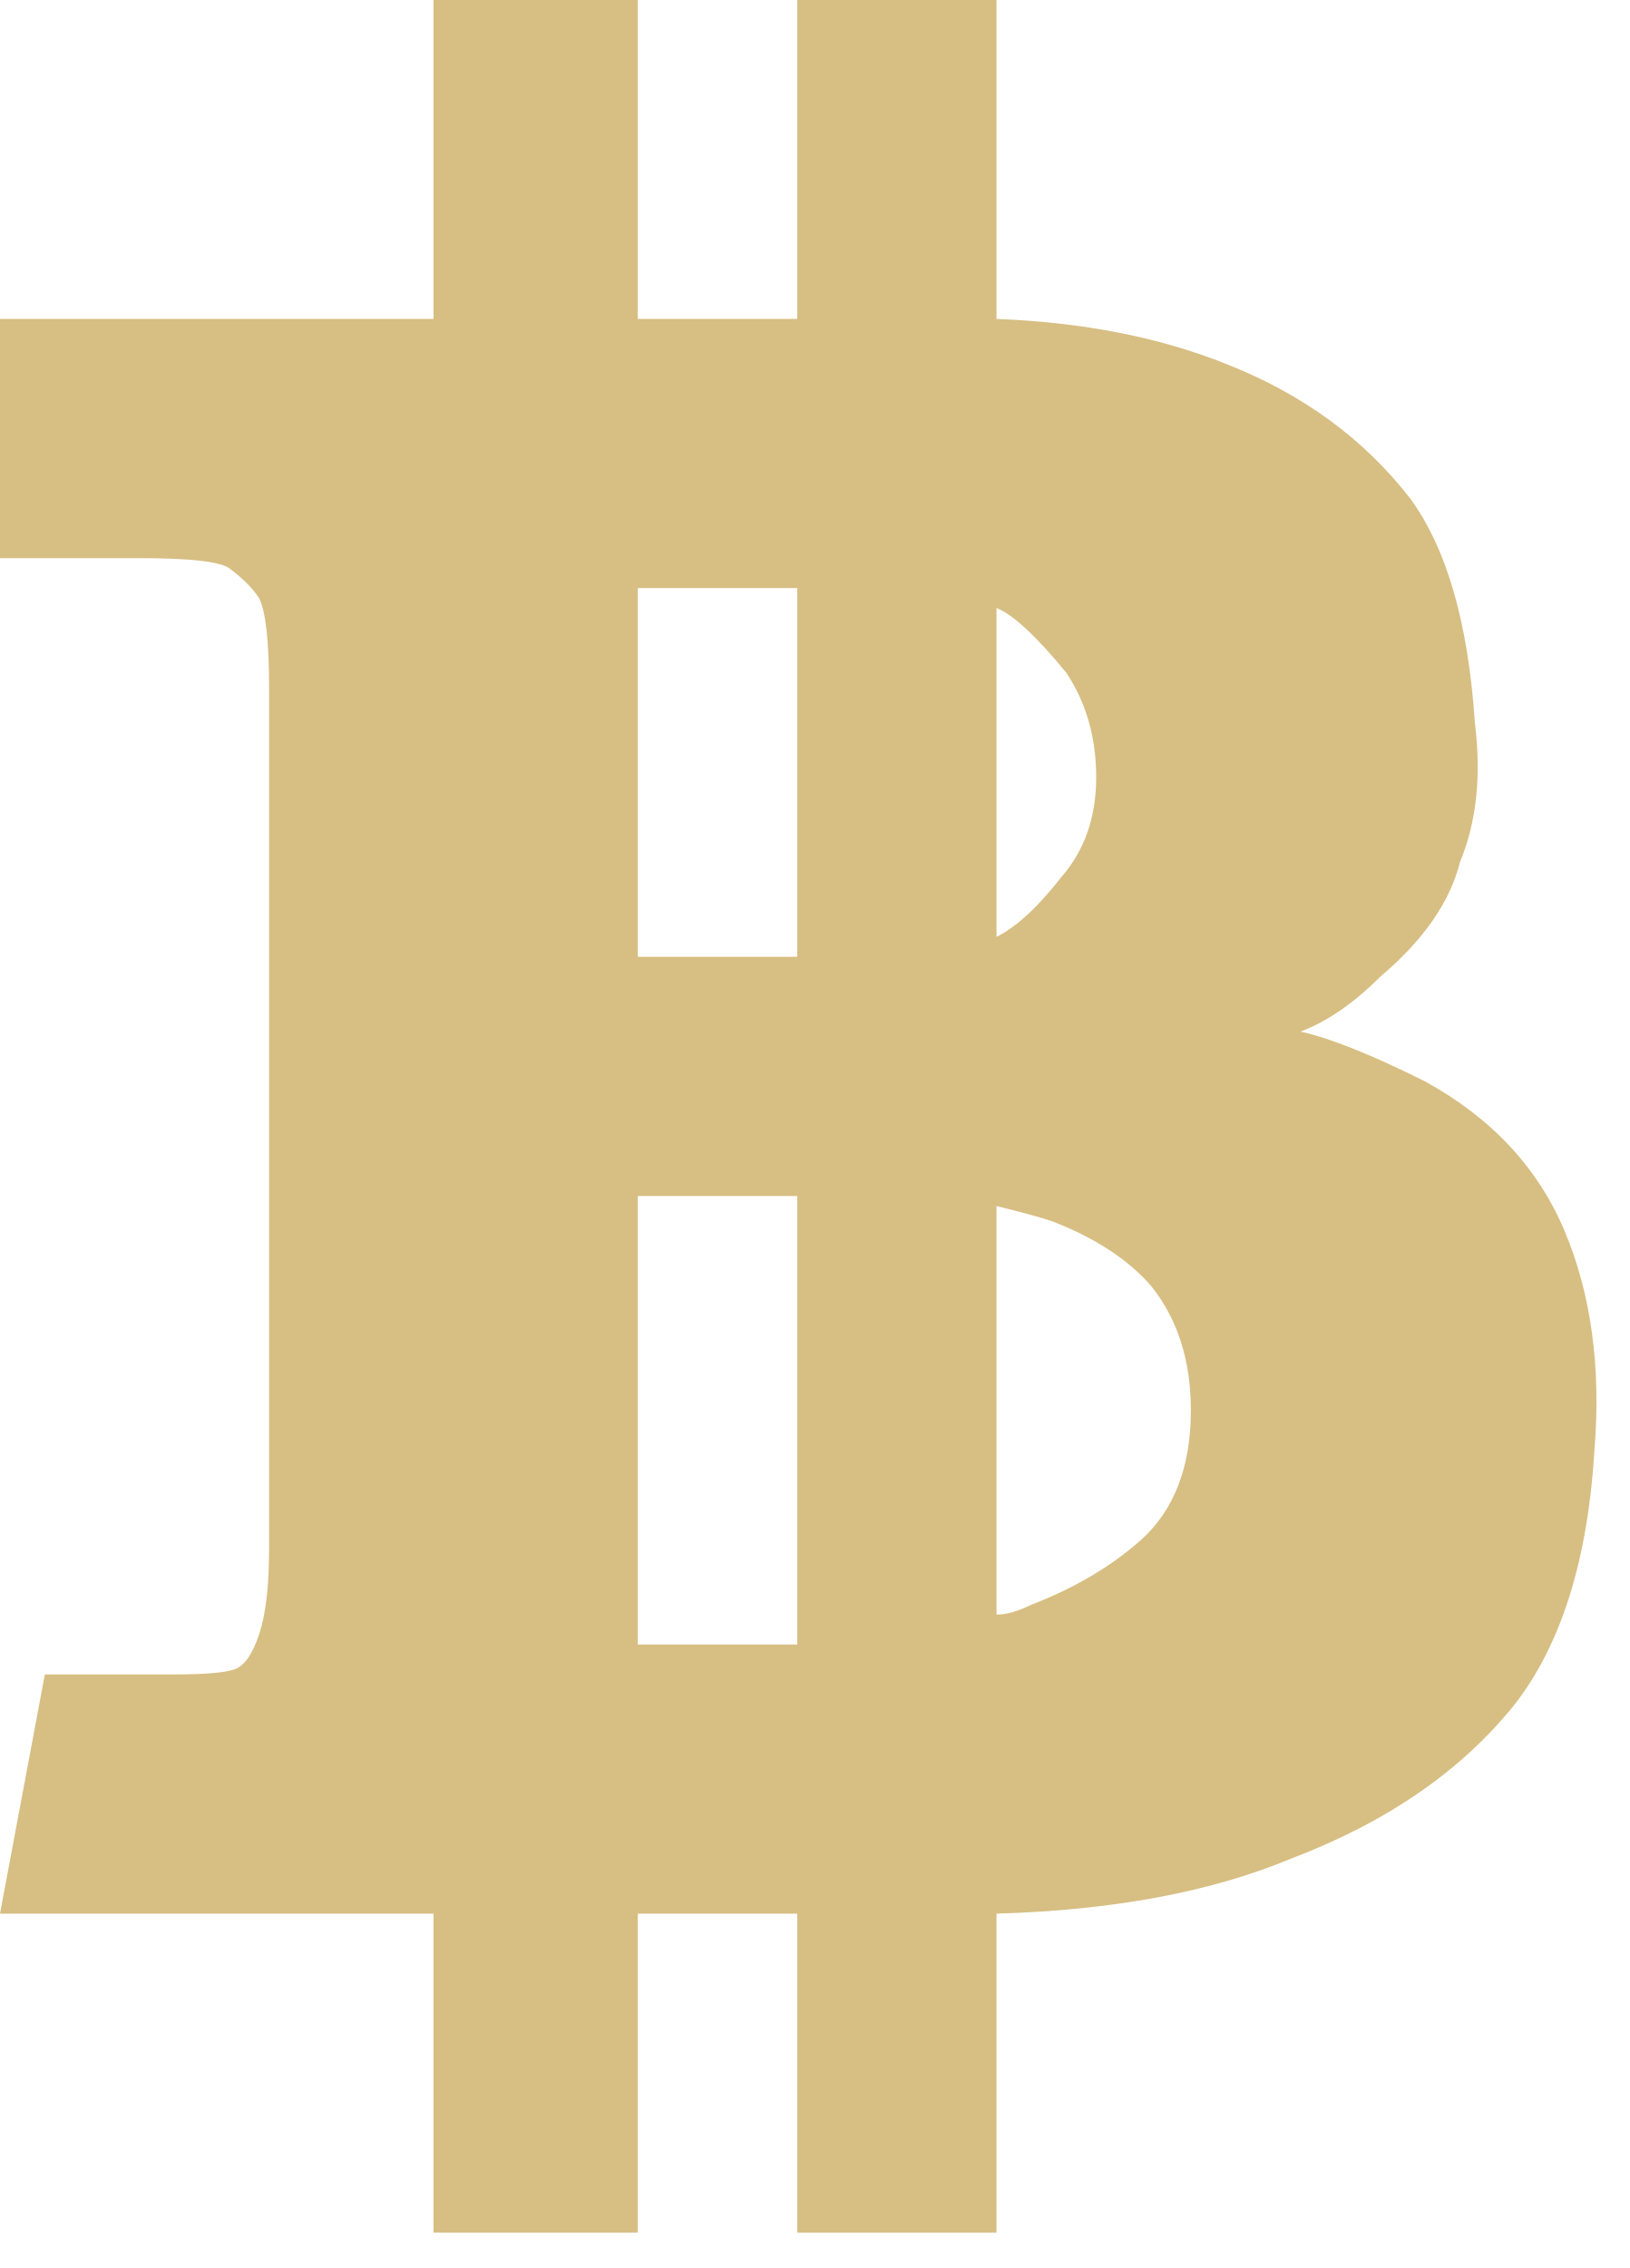
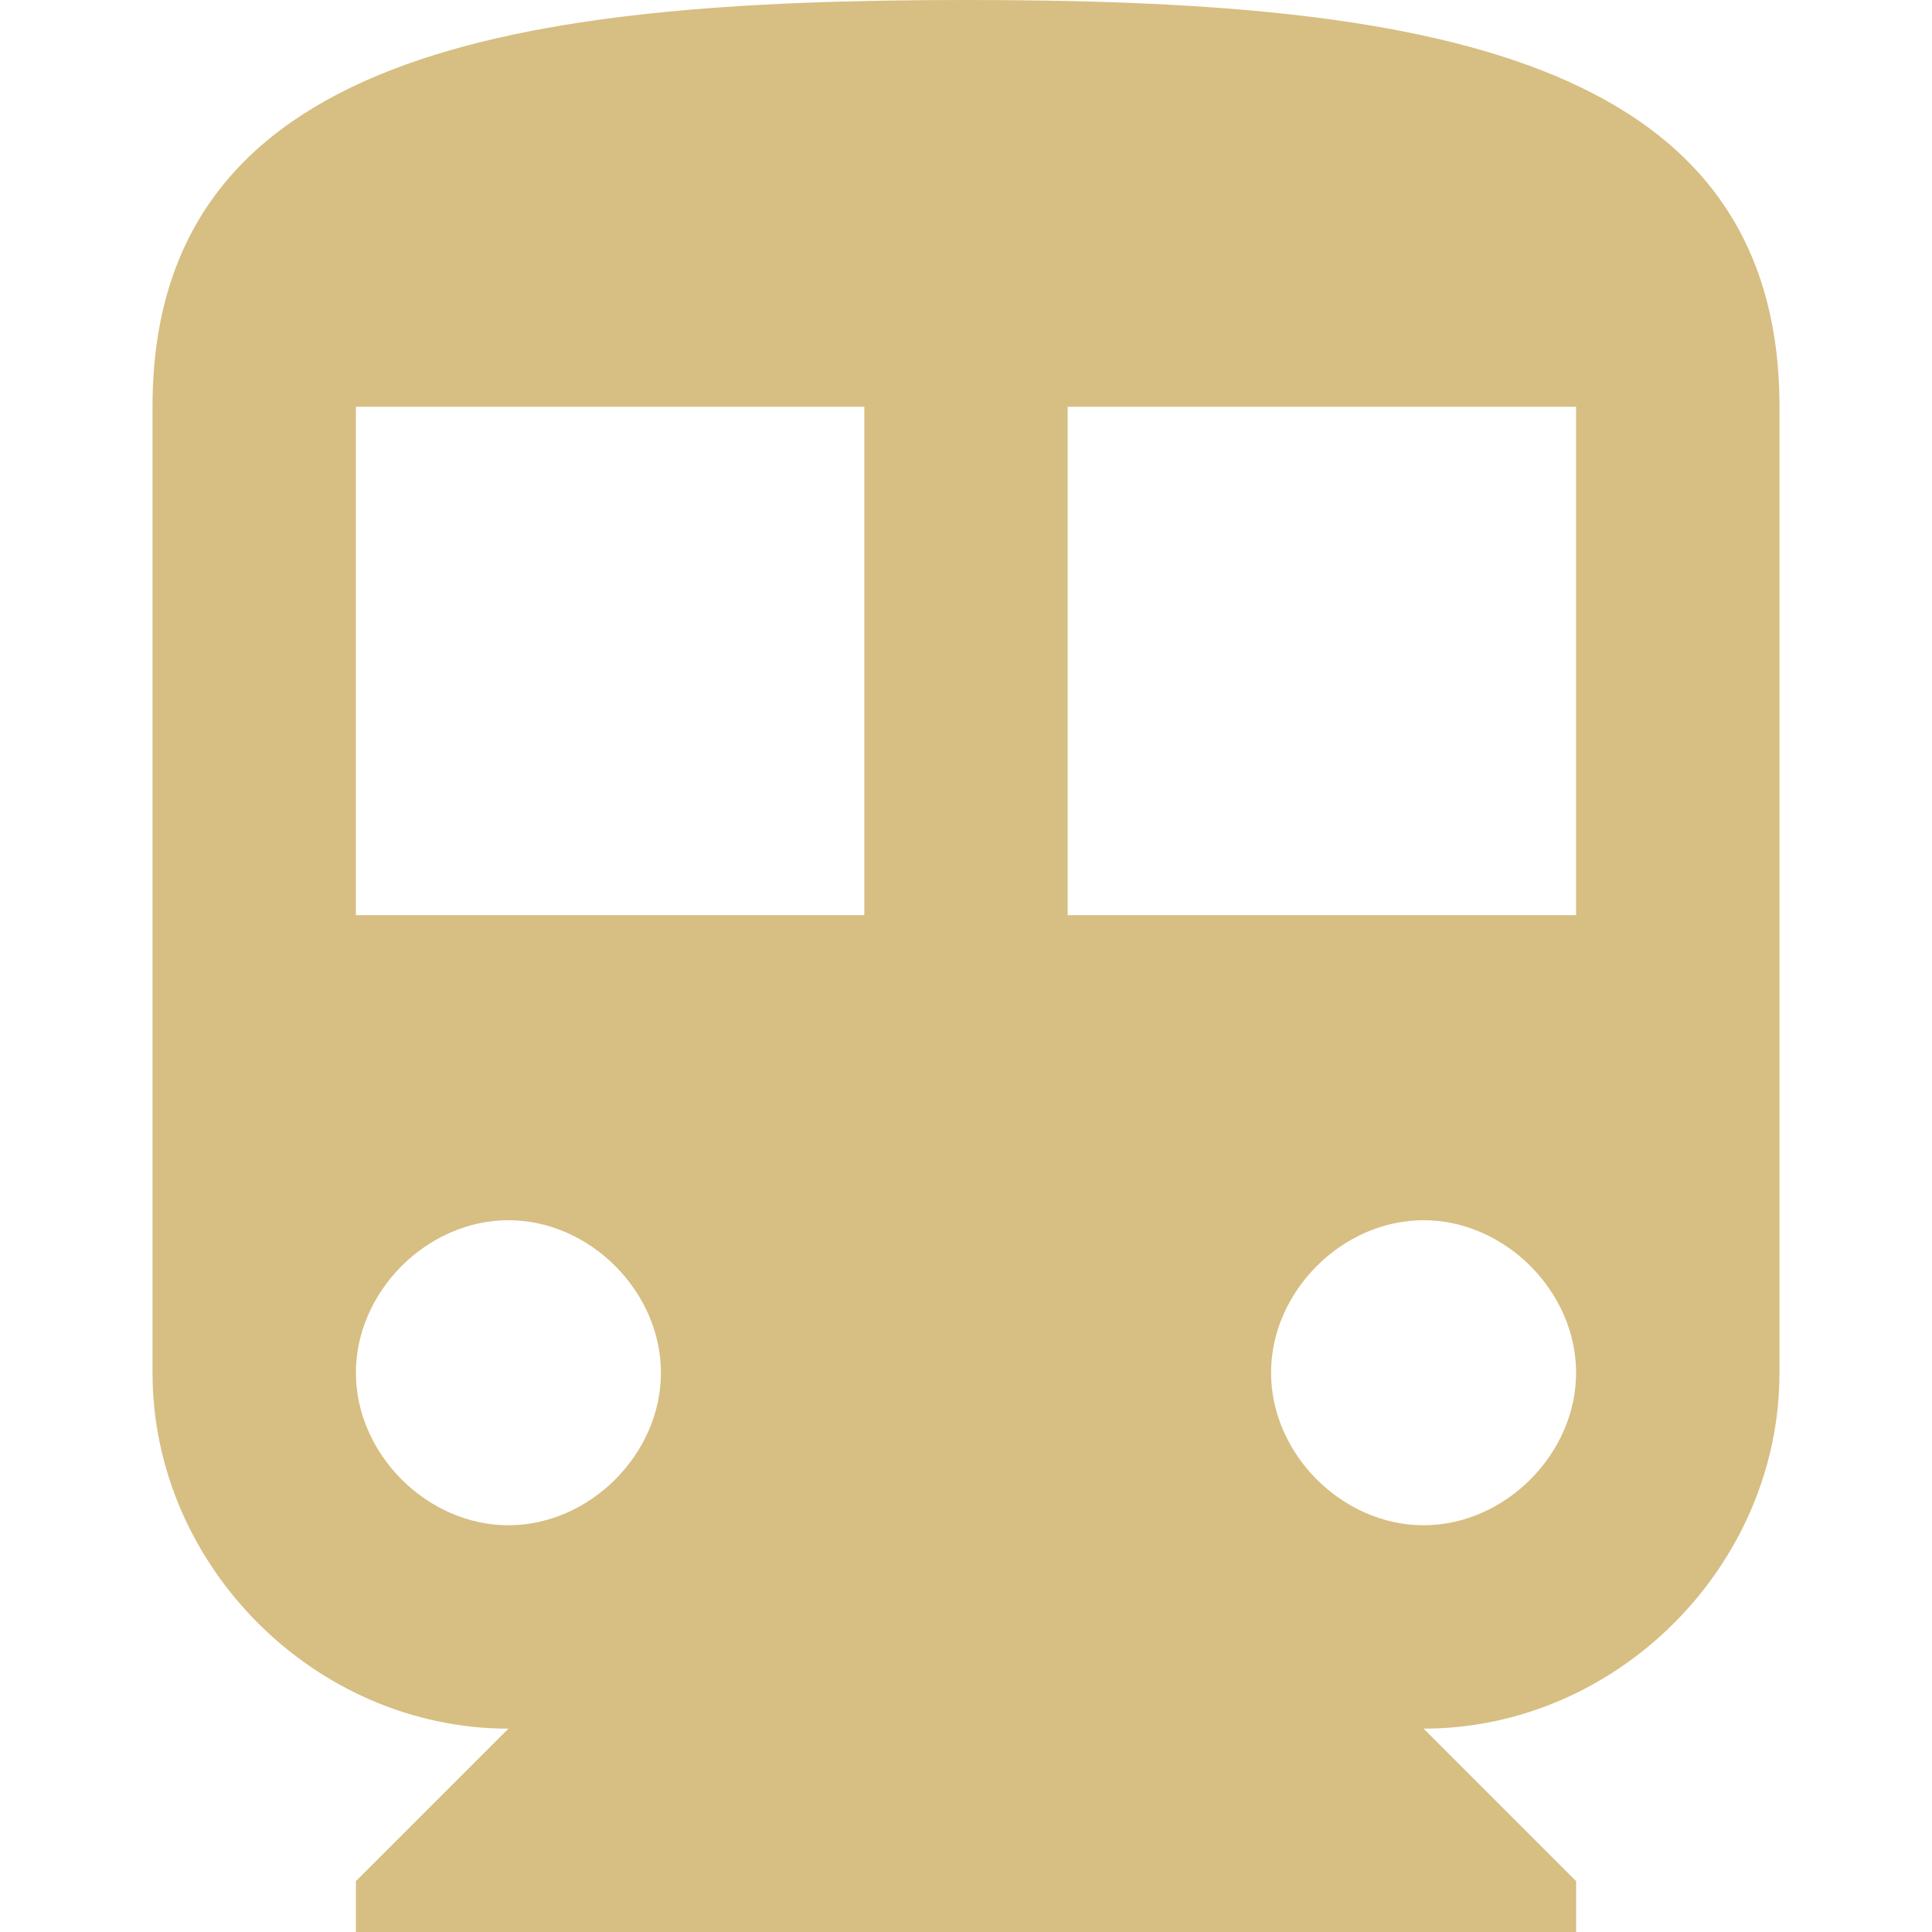
- <svg xmlns="http://www.w3.org/2000/svg" width="23px" height="32px" viewBox="0 0 23 32" version="1.1">
-   <defs />
-   <g id="Symbols" stroke="none" stroke-width="1" fill="none" fill-rule="evenodd">
-     <g id="icons/bitcoin/1x1" fill="#D7BE82">
-       <g id="bitcoin1x1">
-         <g id="ion-social-bitcoin---Ionicons---group">
-           <path d="M22.078,17.367 C22.453,18.258 22.594,19.289 22.5,20.461 C22.406,22.008 22.031,23.203 21.375,24.047 C20.625,24.984 19.57,25.711 18.211,26.227 C17.086,26.695 15.703,26.953 14.062,27 L14.062,31.5 L11.25,31.5 L11.25,27 L9,27 L9,31.5 L6.117,31.5 L6.117,27 L0,27 L0.633,23.625 L2.461,23.625 C2.883,23.625 3.164,23.602 3.305,23.555 C3.445,23.508 3.562,23.344 3.656,23.062 C3.75,22.781 3.797,22.383 3.797,21.867 L3.797,9.703 C3.797,9.047 3.75,8.625 3.656,8.438 C3.562,8.297 3.422,8.156 3.234,8.016 C3.094,7.922 2.672,7.875 1.969,7.875 L0,7.875 L0,4.5 L6.117,4.5 L6.117,0 L9,0 L9,4.5 L11.25,4.5 L11.25,0 L14.062,0 L14.062,4.5 C15.281,4.547 16.359,4.758 17.297,5.133 C18.375,5.555 19.242,6.187 19.898,7.031 C20.414,7.734 20.719,8.789 20.812,10.195 C20.906,10.945 20.836,11.602 20.602,12.164 C20.461,12.727 20.086,13.266 19.477,13.781 C19.102,14.156 18.727,14.414 18.352,14.555 C18.773,14.648 19.359,14.883 20.109,15.258 C21.047,15.773 21.703,16.477 22.078,17.367 Z M9,8.297 L9,13.5 L11.25,13.5 L11.25,8.297 L9,8.297 Z M9,23.203 L11.25,23.203 L11.25,16.875 L9,16.875 L9,23.203 Z M14.062,8.578 L14.062,13.219 C14.344,13.078 14.648,12.797 14.977,12.375 C15.305,12 15.469,11.531 15.469,10.969 C15.469,10.406 15.328,9.914 15.047,9.492 C14.625,8.977 14.297,8.672 14.062,8.578 Z M16.102,21.727 C16.57,21.305 16.805,20.695 16.805,19.898 C16.805,19.195 16.617,18.609 16.242,18.141 C15.914,17.766 15.445,17.461 14.836,17.227 C14.695,17.18 14.438,17.109 14.062,17.016 L14.062,22.781 C14.203,22.781 14.367,22.734 14.555,22.641 C15.164,22.406 15.68,22.102 16.102,21.727 Z" id="ion-social-bitcoin---Ionicons" />
-         </g>
-       </g>
+ <svg xmlns="http://www.w3.org/2000/svg" version="1.1" id="Capa_1" x="0px" y="0px" width="32px" height="32px" viewBox="0 0 484.5 484.5" style="enable-background:new 0 0 484.5 484.5;" xml:space="preserve">
+   <g>
+     <g id="directions-subway">
+       <path d="M242.25,0c-112.2,0-204,12.75-204,102v242.25c0,48.45,40.8,89.25,89.25,89.25l-38.25,38.25v12.75h306v-12.75L357,433.5    c48.45,0,89.25-40.8,89.25-89.25V102C446.25,12.75,354.45,0,242.25,0z M127.5,382.5c-20.4,0-38.25-17.85-38.25-38.25    S107.1,306,127.5,306s38.25,17.85,38.25,38.25S147.9,382.5,127.5,382.5z M216.75,229.5H89.25V102h127.5V229.5z M357,382.5    c-20.4,0-38.25-17.85-38.25-38.25S336.6,306,357,306s38.25,17.85,38.25,38.25S377.4,382.5,357,382.5z M395.25,229.5h-127.5V102    h127.5V229.5z" fill="#d7be82" />
    </g>
  </g>
+   <g>
+ </g>
+   <g>
+ </g>
+   <g>
+ </g>
+   <g>
+ </g>
+   <g>
+ </g>
+   <g>
+ </g>
+   <g>
+ </g>
+   <g>
+ </g>
+   <g>
+ </g>
+   <g>
+ </g>
+   <g>
+ </g>
+   <g>
+ </g>
+   <g>
+ </g>
+   <g>
+ </g>
+   <g>
+ </g>
</svg>
